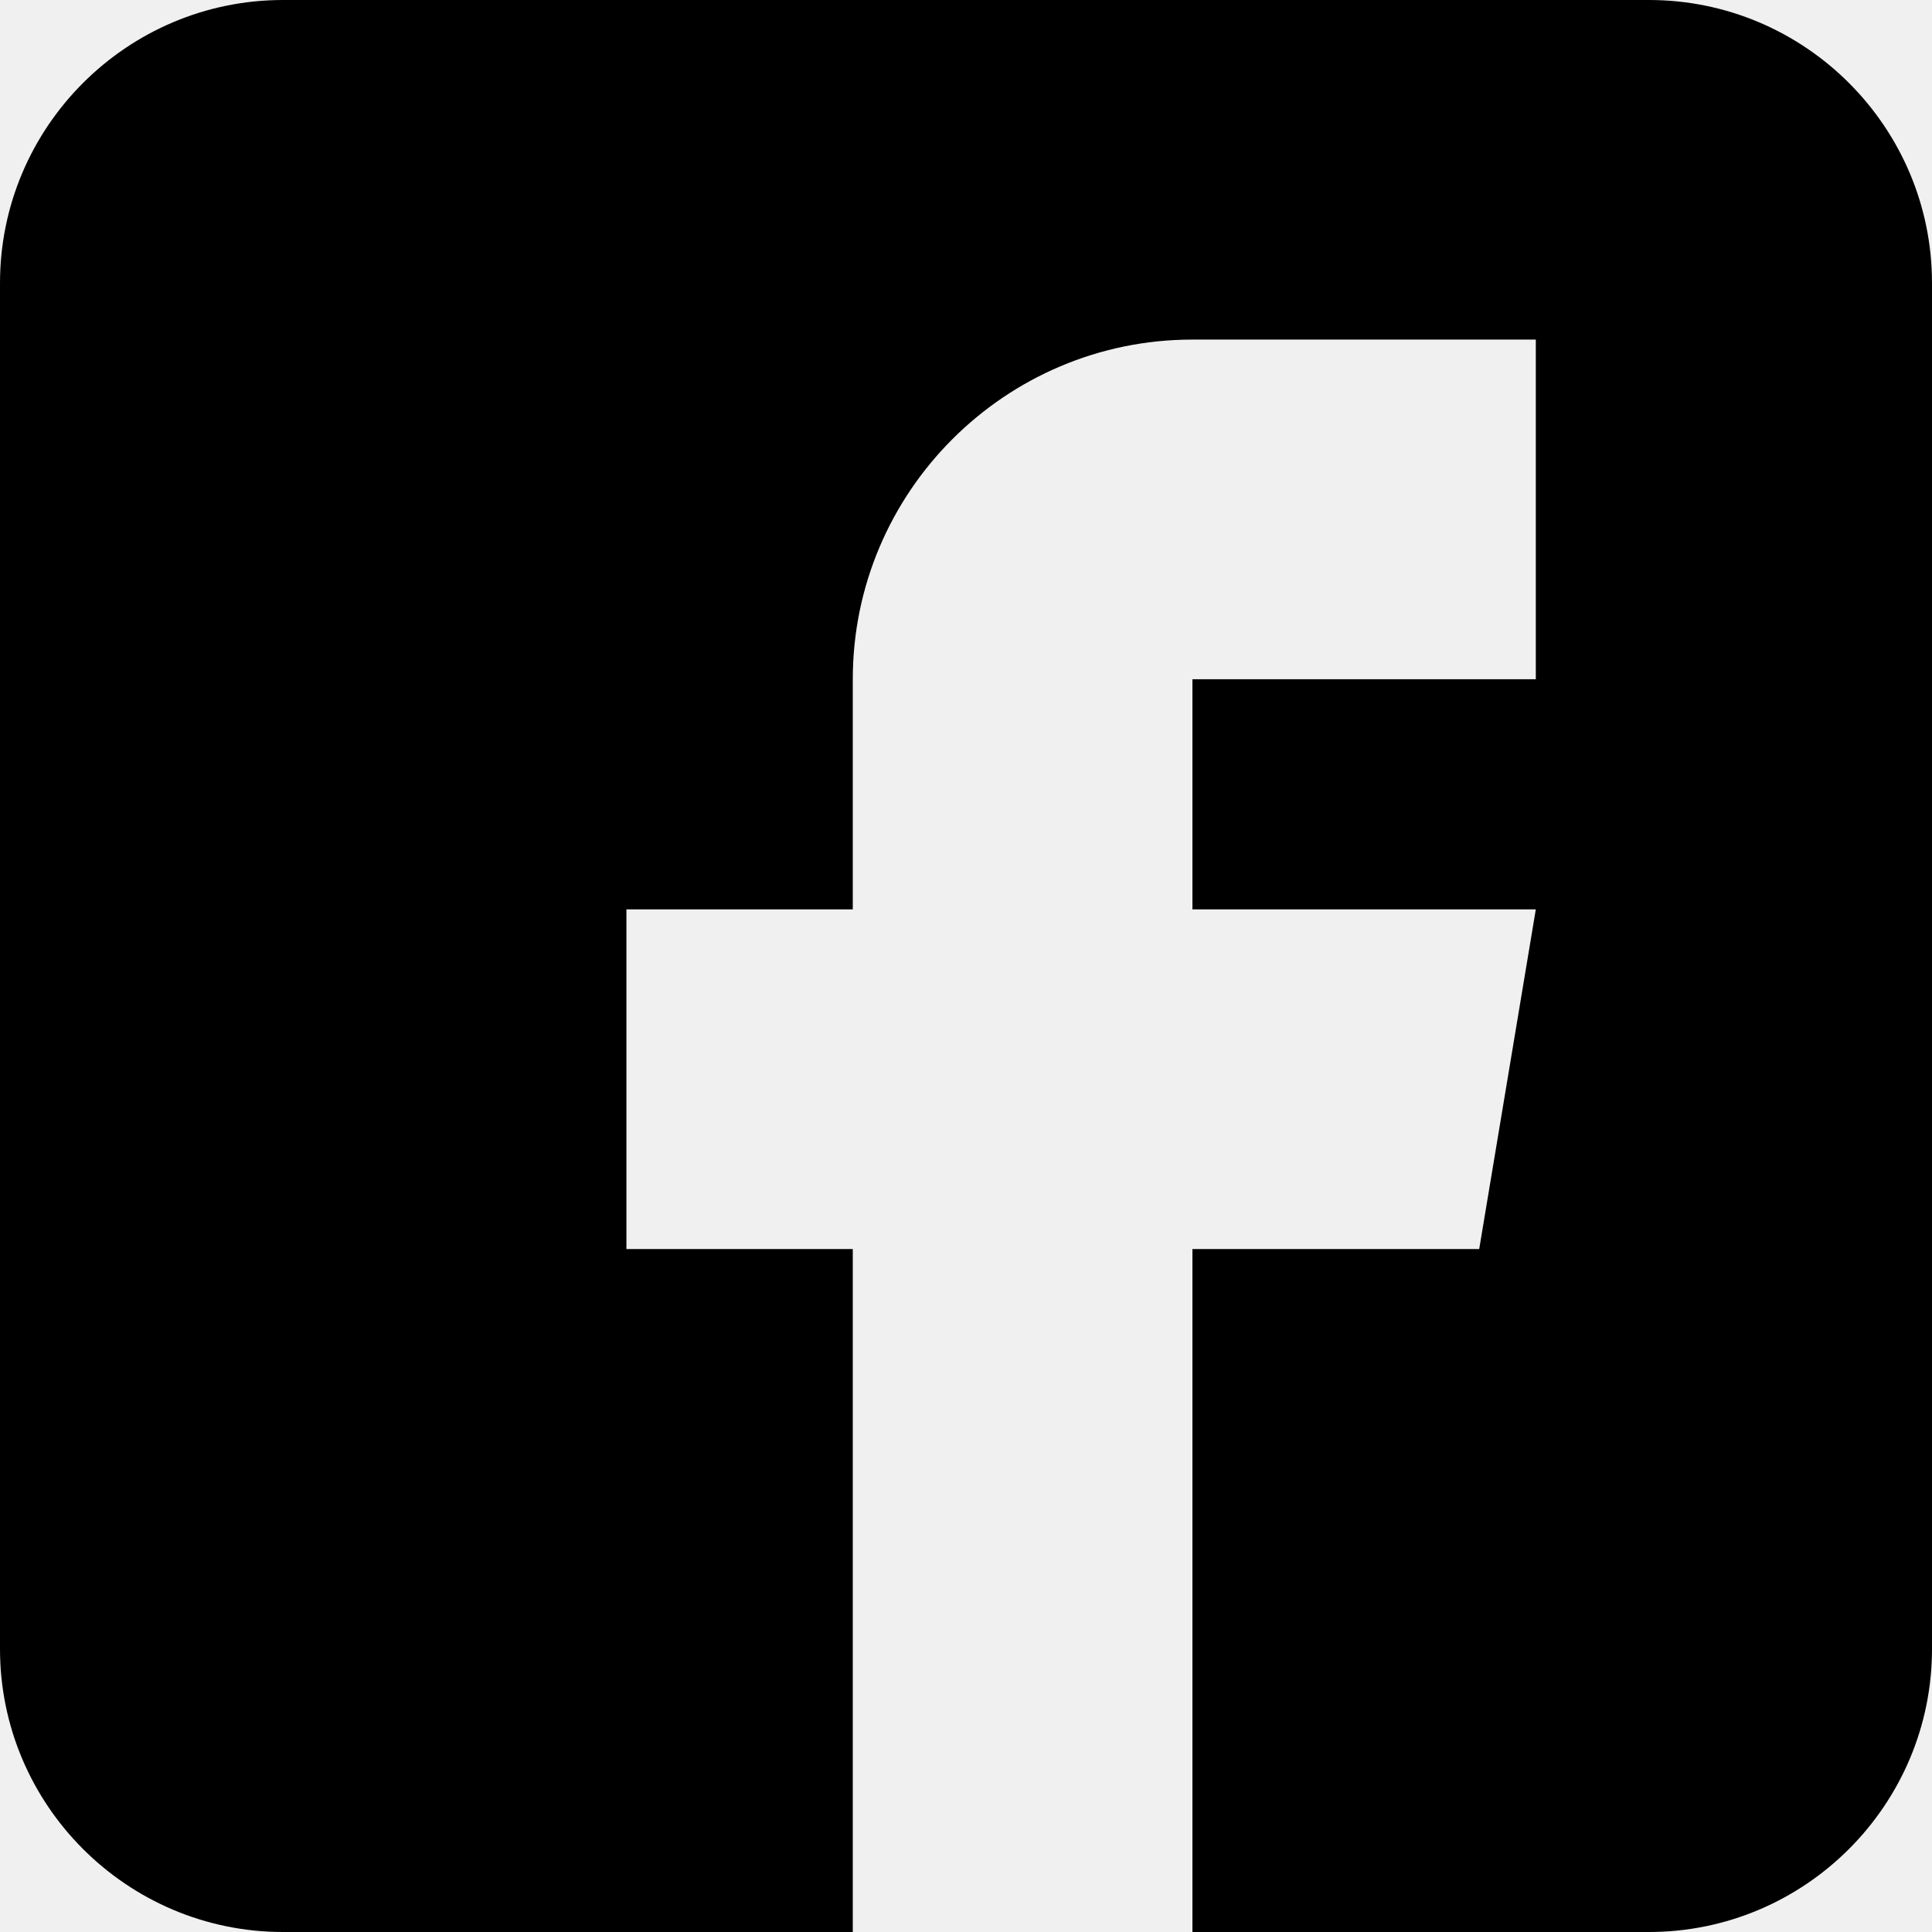
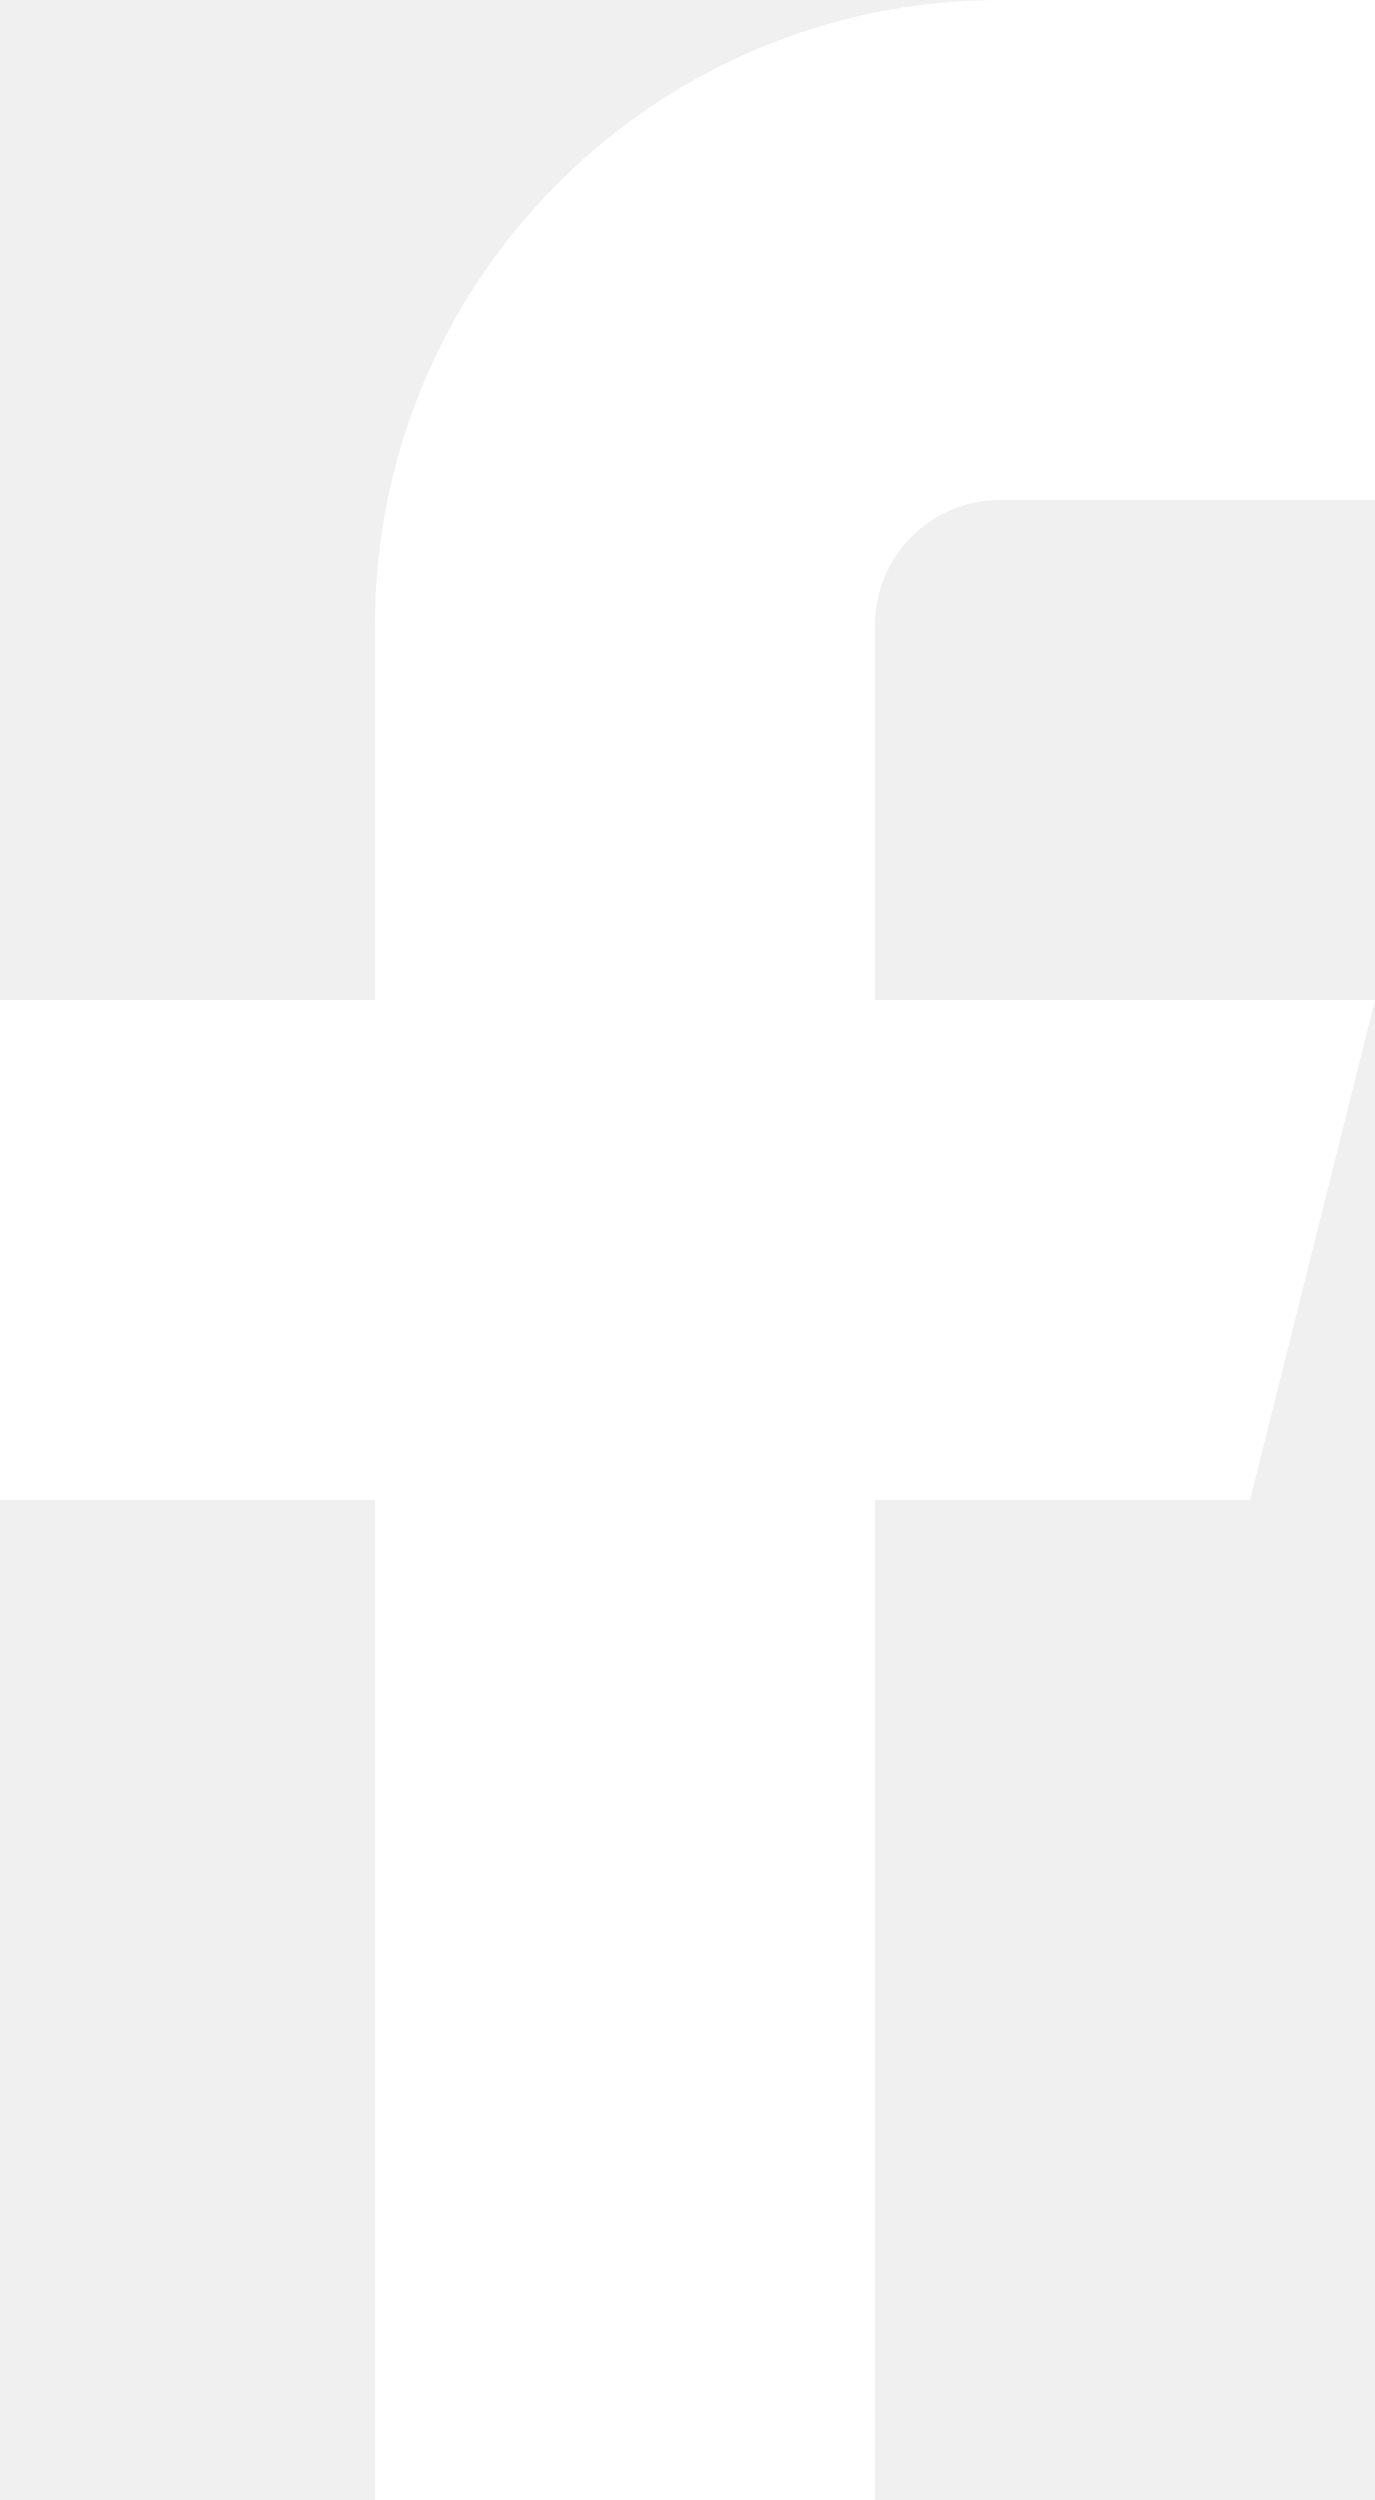
- <svg xmlns="http://www.w3.org/2000/svg" width="30" height="30" viewBox="0 0 30 30" fill="none">
-   <path d="M25.605 0L4.395 0C1.972 0 0 1.972 0 4.395L0 25.605C0 28.028 1.972 30 4.395 30L13.242 30L13.242 19.395L9.727 19.395L9.727 14.121H13.242V10.547C13.242 7.639 15.608 5.273 18.516 5.273L23.848 5.273V10.547H18.516L18.516 14.121H23.848L22.969 19.395H18.516V30H25.605C28.028 30 30 28.028 30 25.605L30 4.395C30 1.972 28.028 0 25.605 0Z" fill="black" />
+ <svg xmlns="http://www.w3.org/2000/svg" width="11" height="20" viewBox="0 0 11 20" fill="none">
+   <path fill-rule="evenodd" clip-rule="evenodd" d="M11 0H8C5.239 0 3 2.239 3 5V8H0V12H3V20H7V12H10L11 8H7V5C7 4.448 7.448 4 8 4H11V0Z" fill="white" />
</svg>
